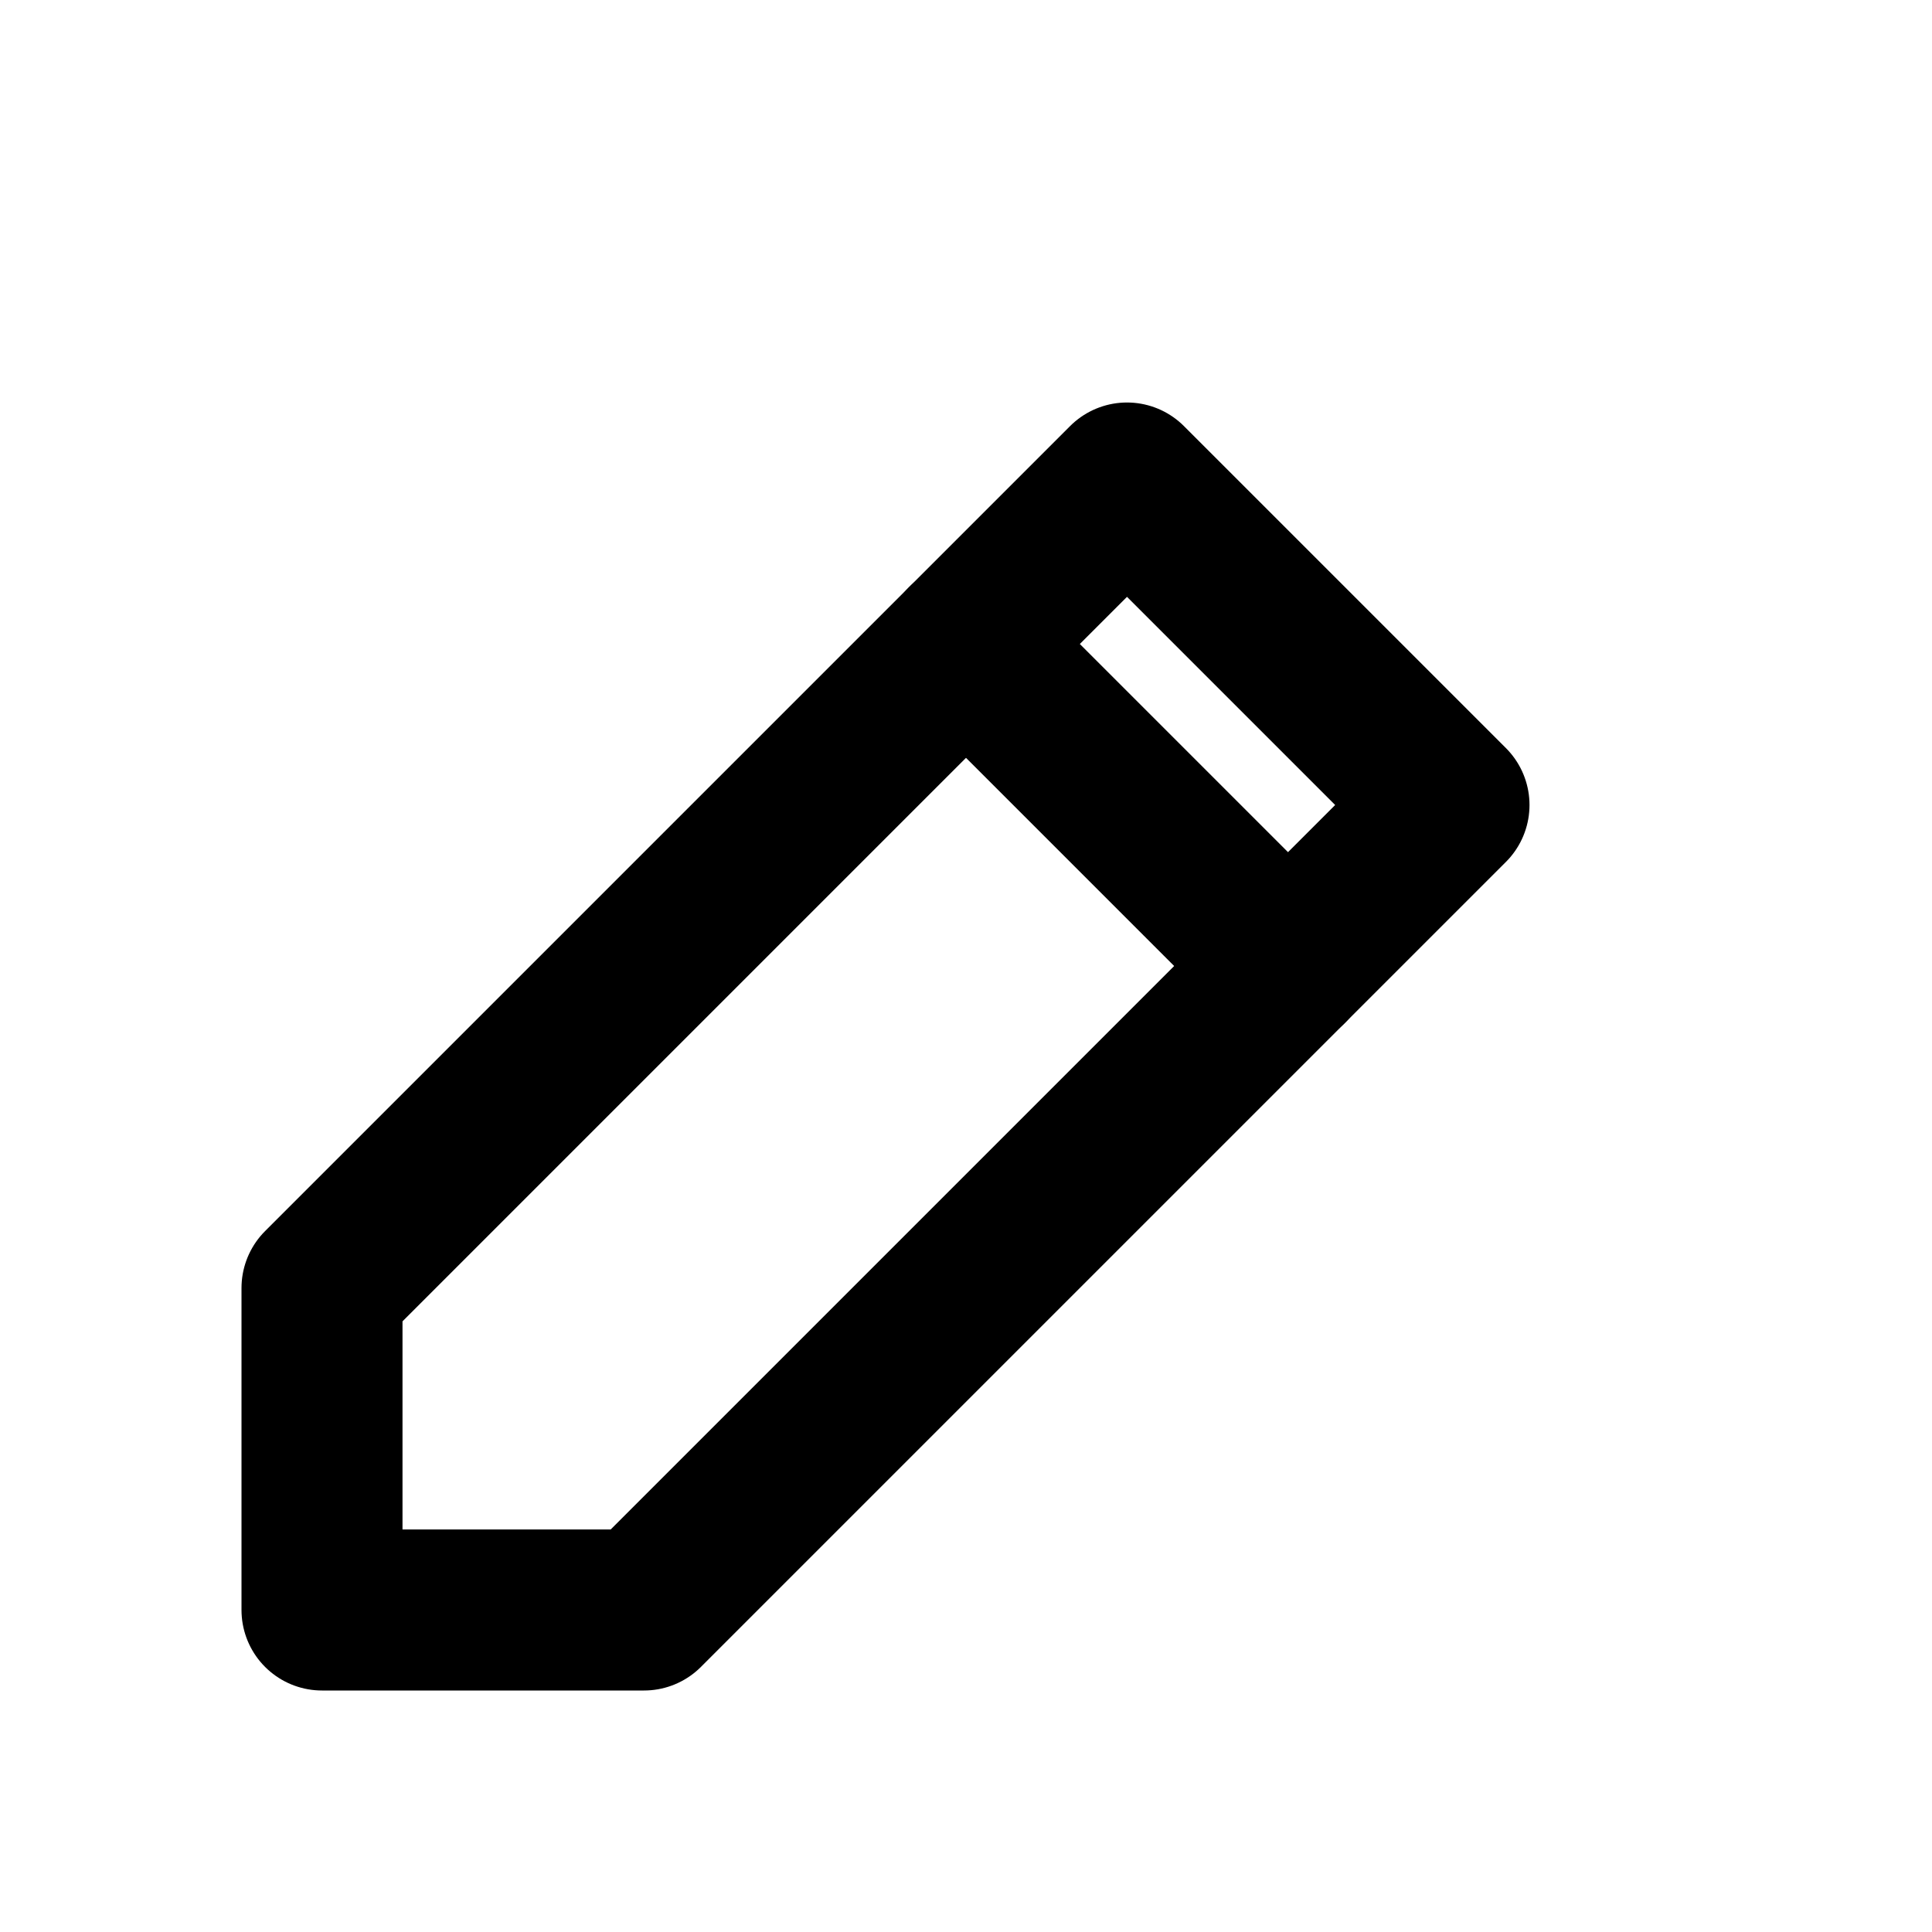
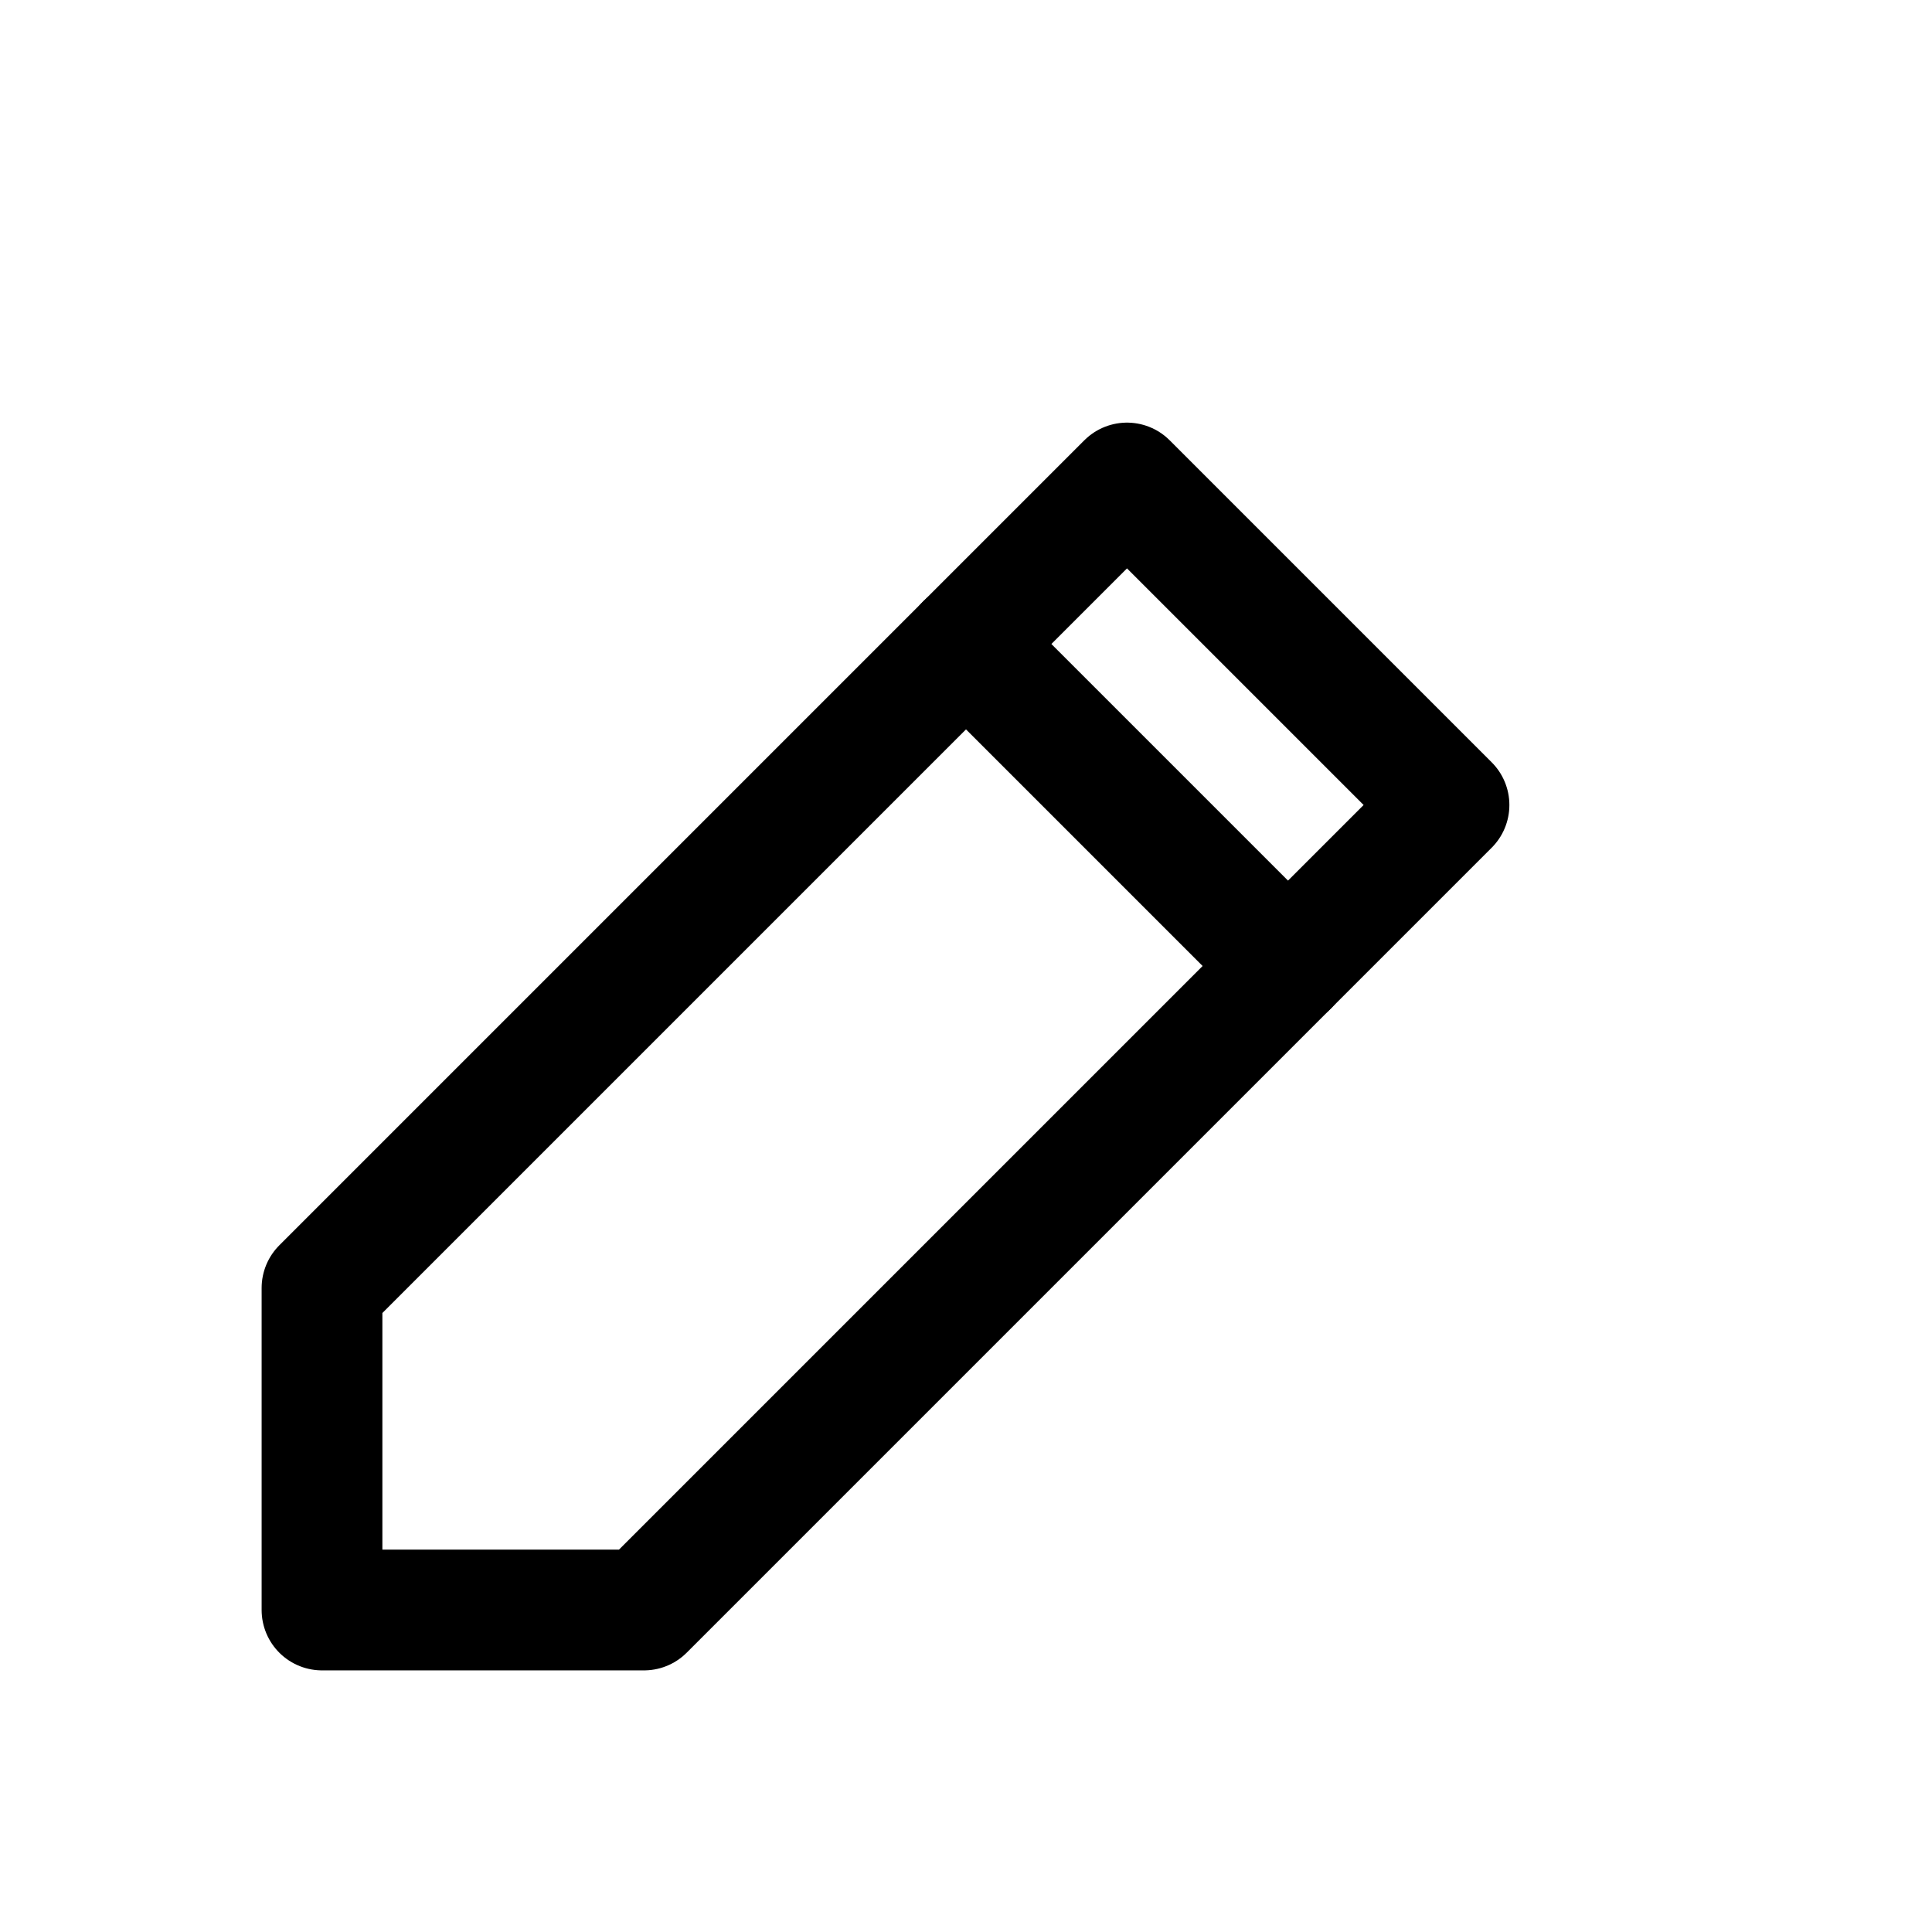
<svg xmlns="http://www.w3.org/2000/svg" width="24" height="24" viewBox="0 0 24 24" fill="none">
-   <path d="M14 6L18 10L8 20H4V16L14 6Z" stroke="currentColor" stroke-width="2" stroke-linejoin="round" />
-   <path d="M12 8L16 12" stroke="currentColor" stroke-width="2" stroke-linecap="round" />
+   <path d="M14 6L18 10L8 20H4V16L14 6Z" stroke="currentColor" stroke-width="1.5" stroke-linejoin="round" />
+   <path d="M12 8L16 12" stroke="currentColor" stroke-width="1.5" stroke-linecap="round" />
</svg>
